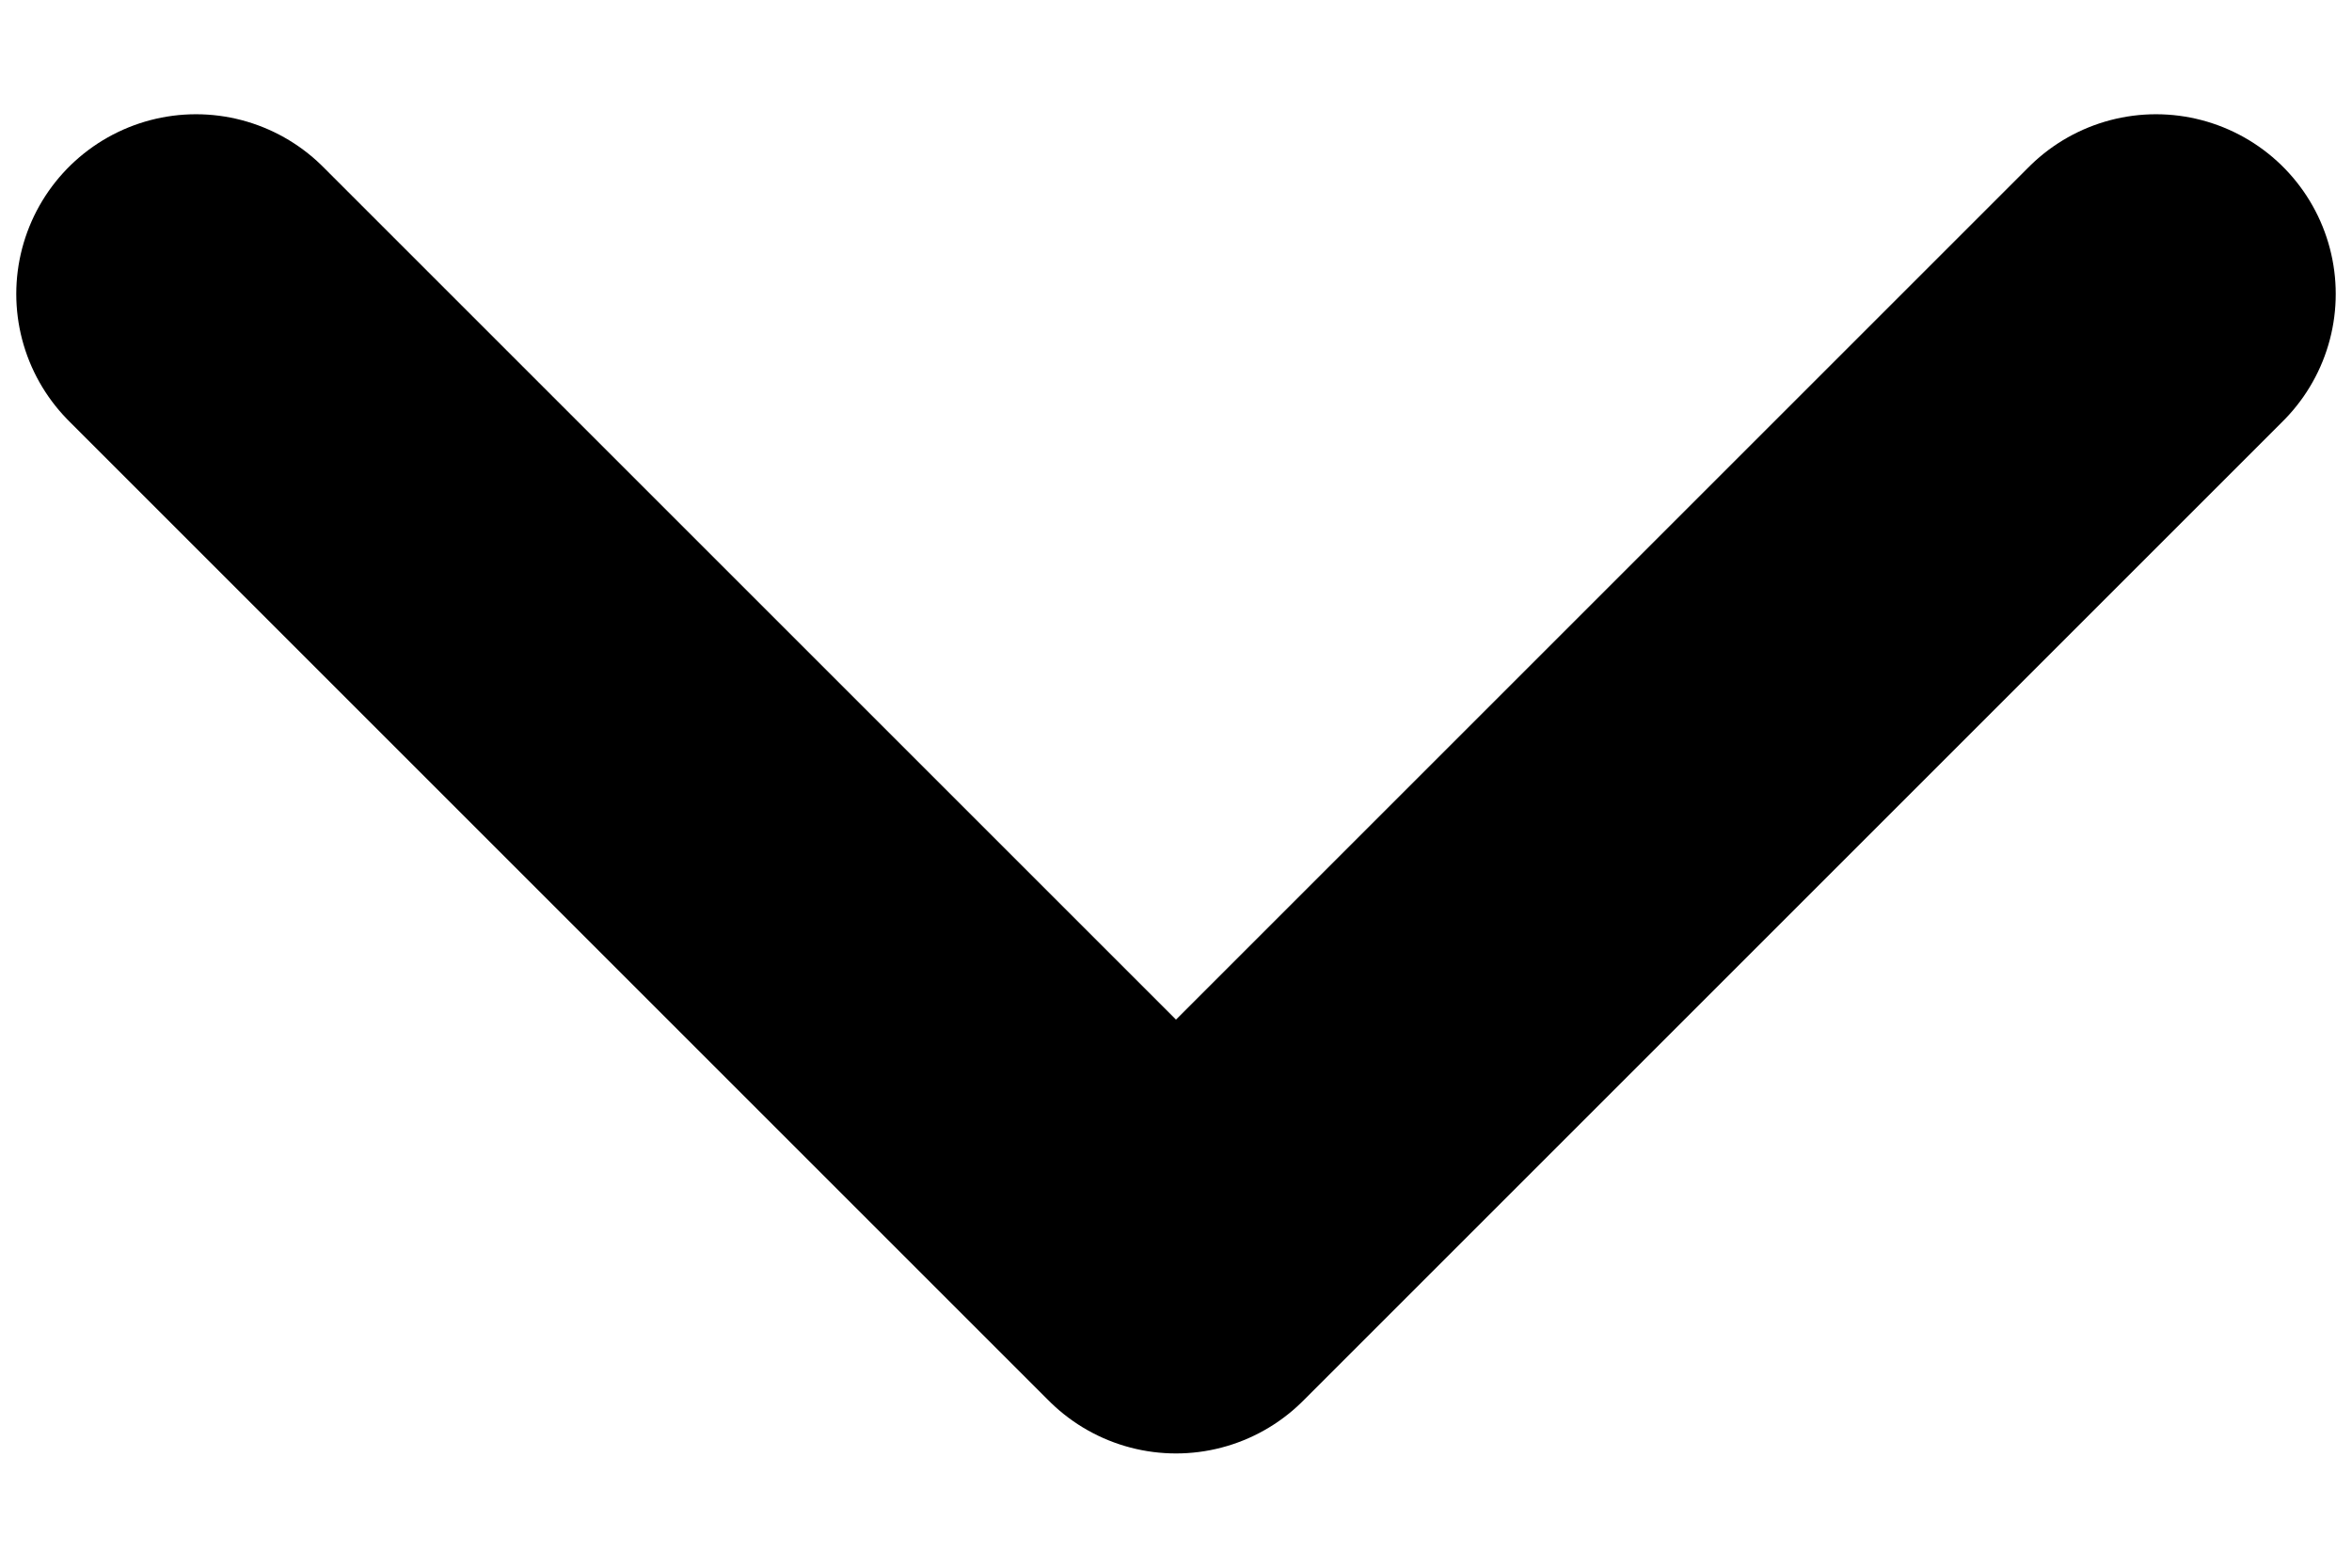
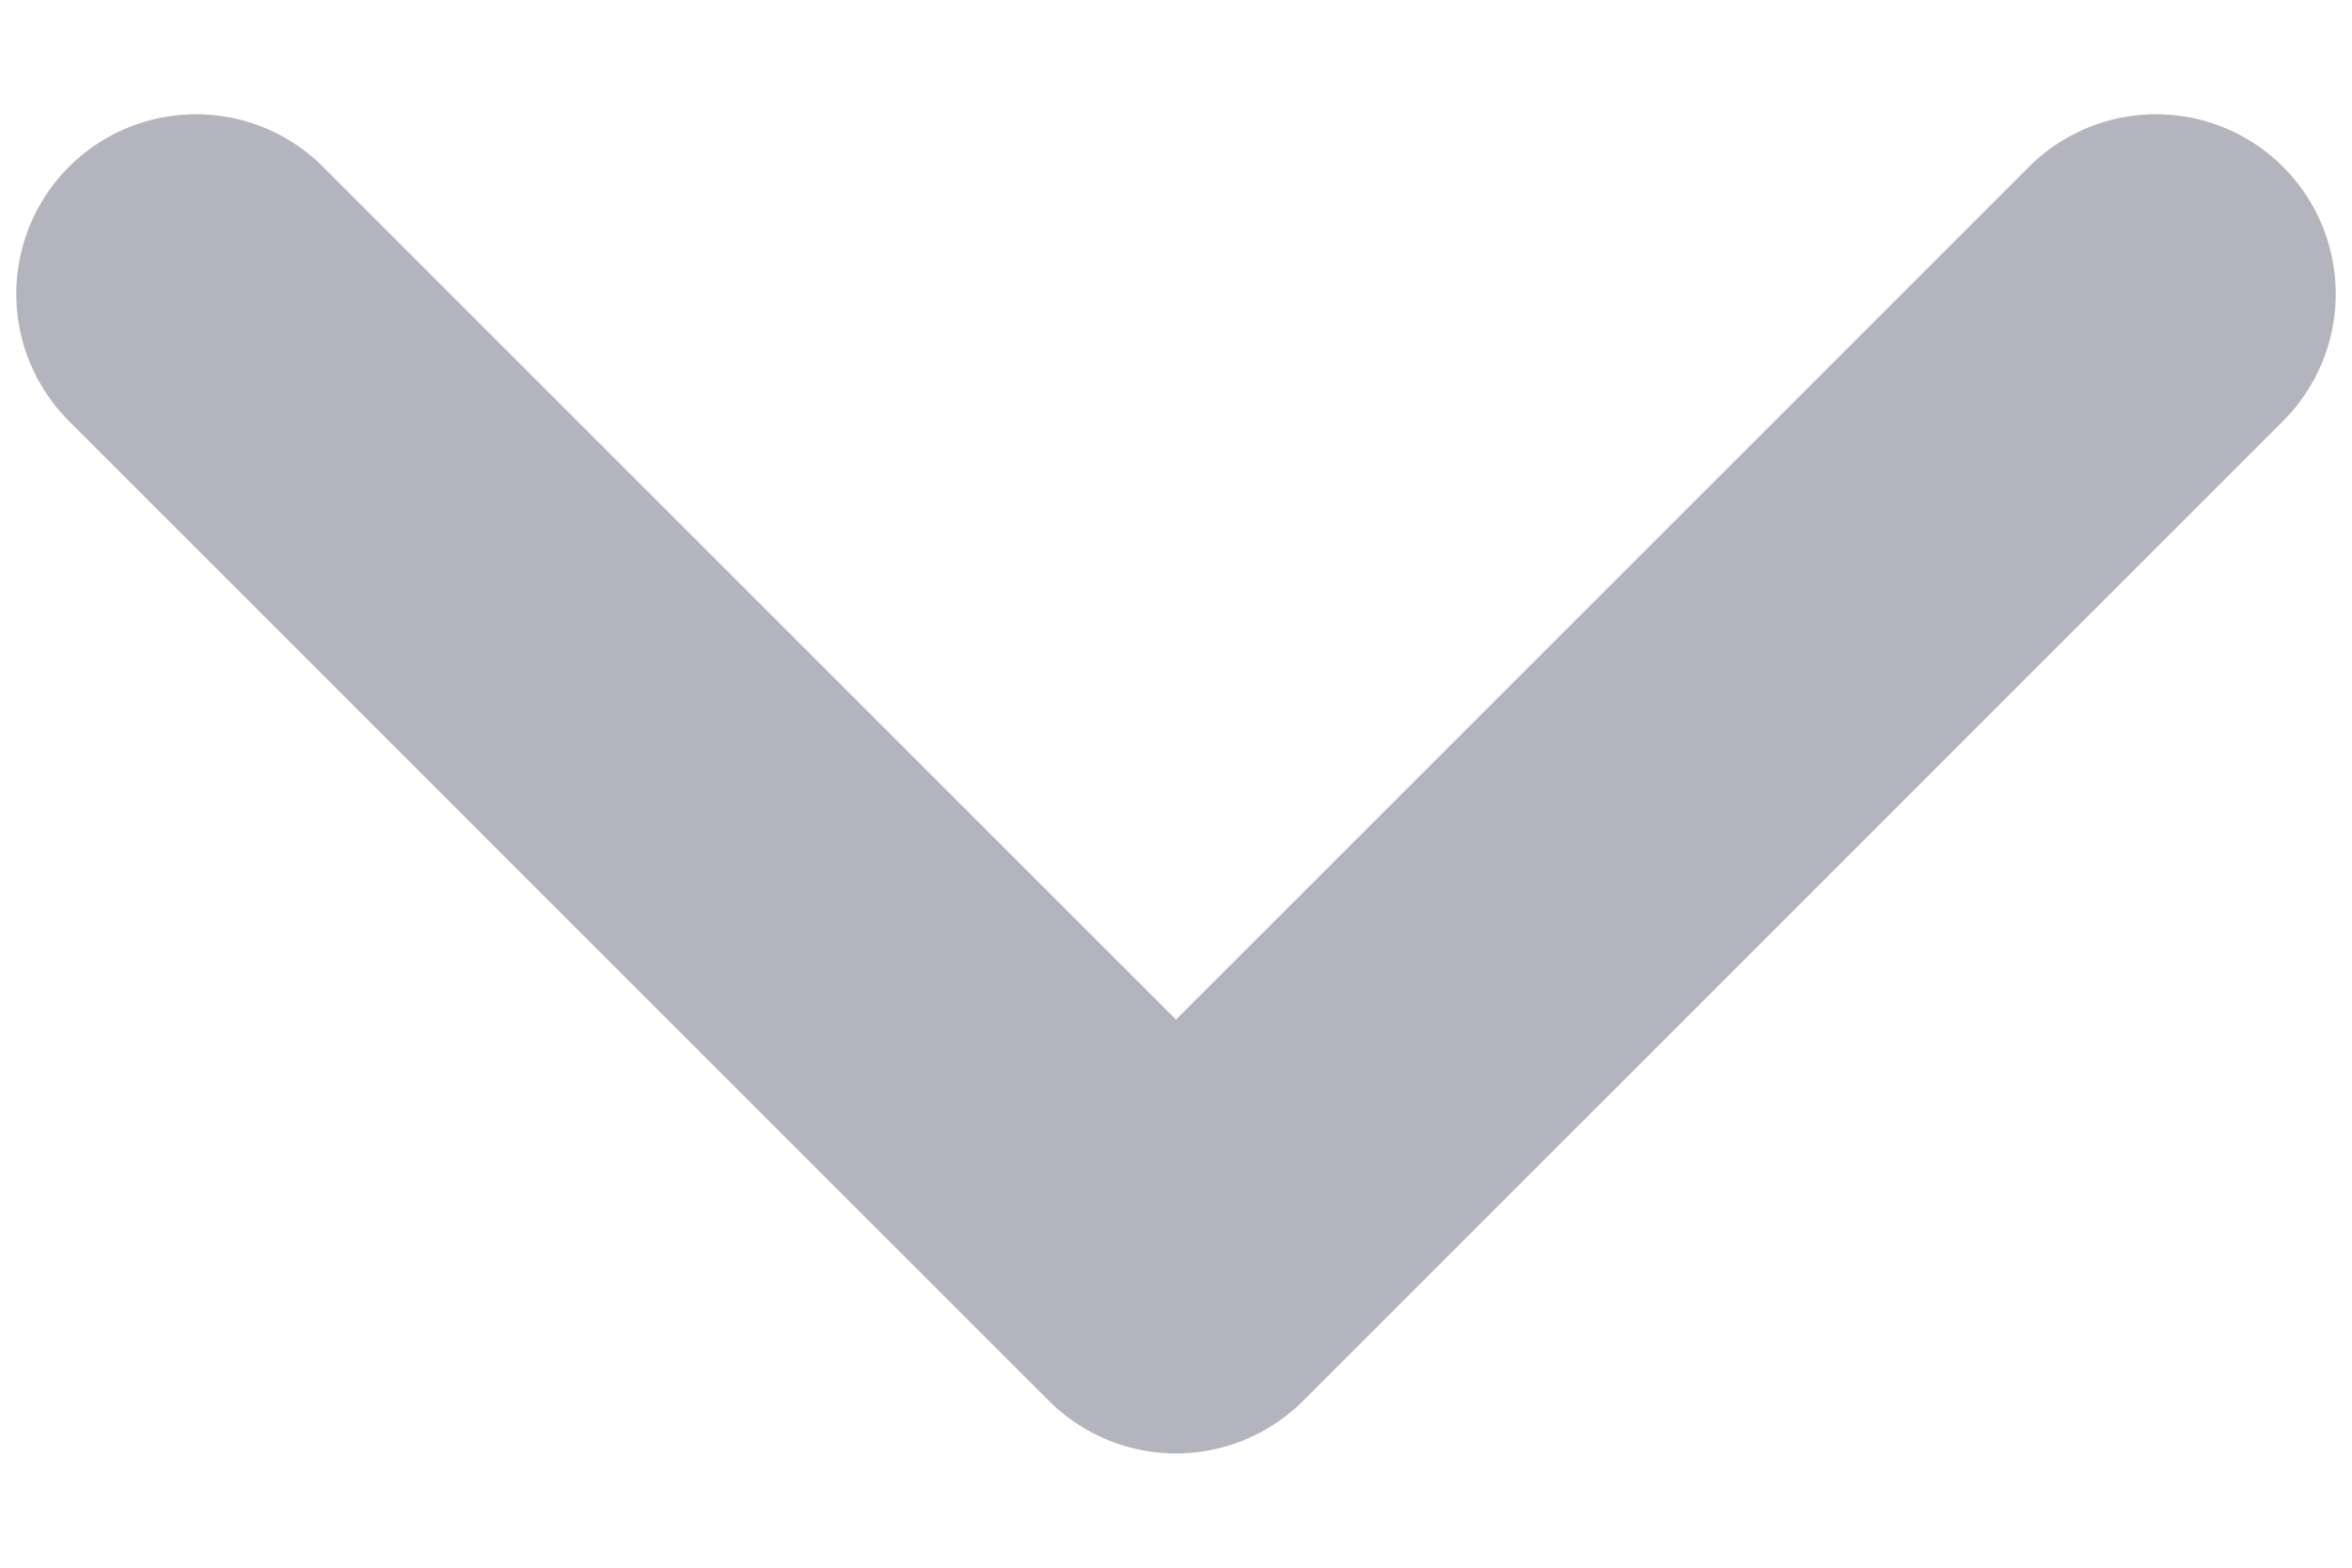
<svg xmlns="http://www.w3.org/2000/svg" width="6" height="4" viewBox="0 0 6 4" fill="none">
-   <path d="M0.5 0.75L3 3.25L5.5 0.75" stroke="black" stroke-width="0.917" stroke-linecap="round" stroke-linejoin="round" />
+   <path d="M0.5 0.75L3 3.25L5.5 0.75" stroke="#B4B4BE" stroke-width="0.917" stroke-linecap="round" stroke-linejoin="round" />
</svg>
